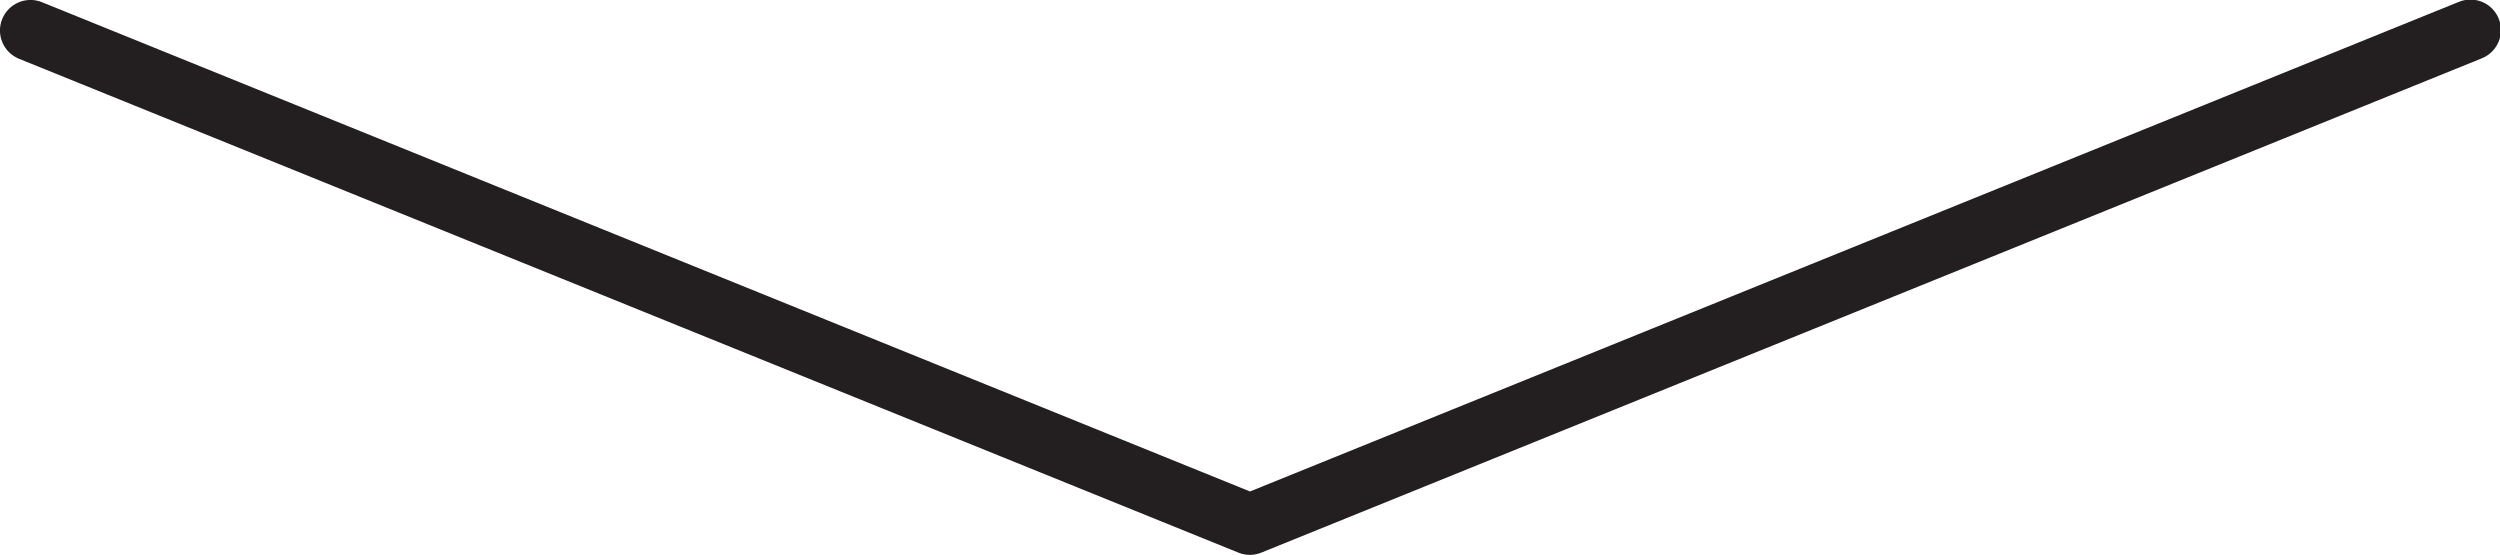
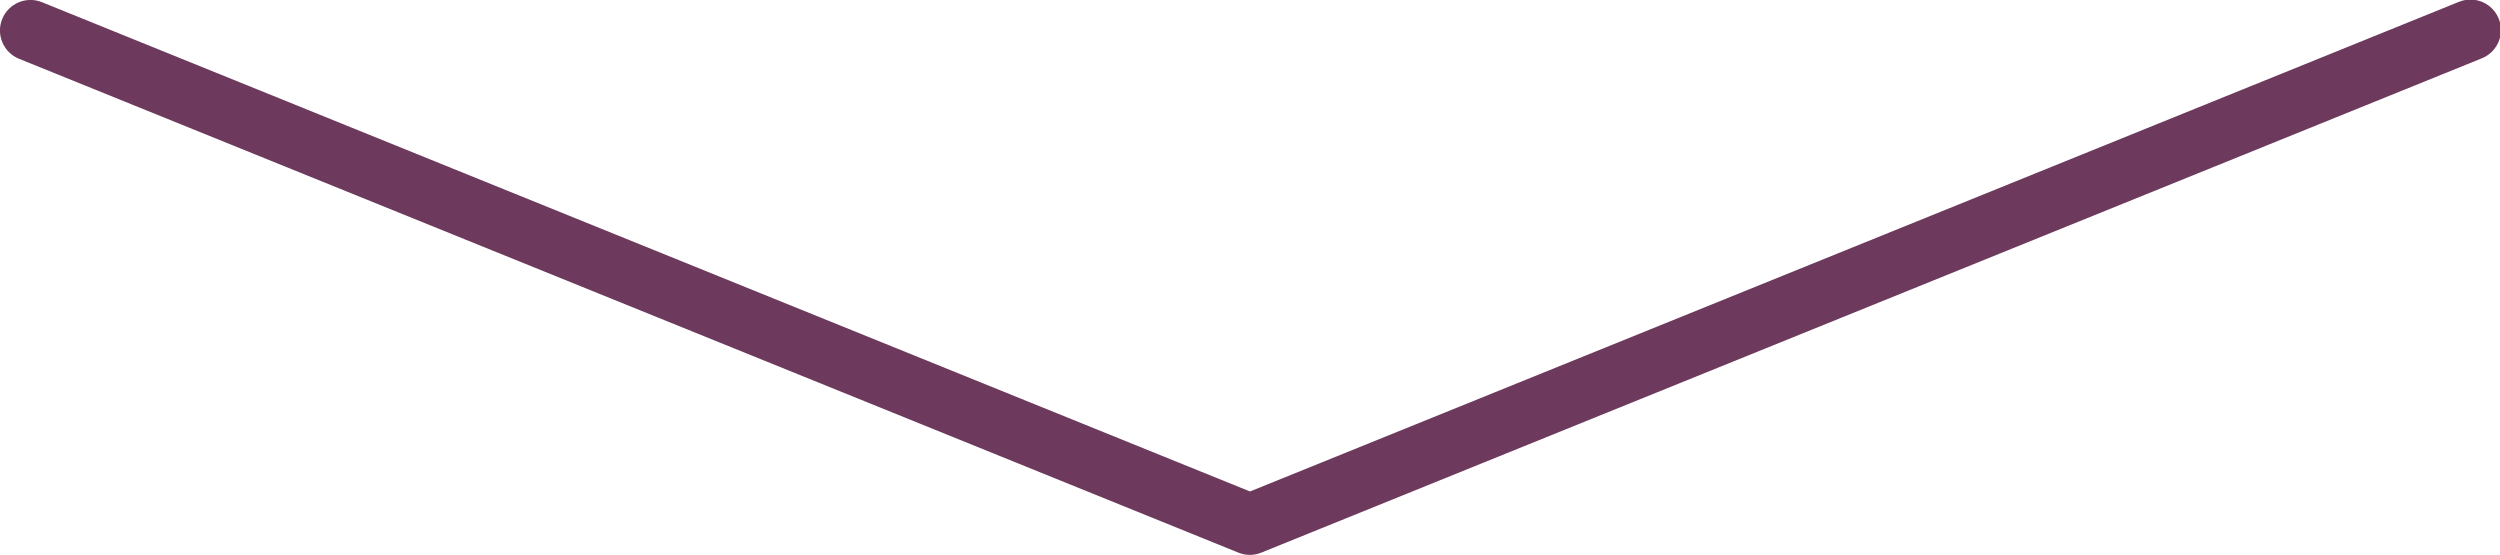
<svg xmlns="http://www.w3.org/2000/svg" id="arrow" viewBox="0 0 205 45.5">
-   <path id="ctaArrow" d="M102.5,45.5a2.5,2.5,0,0,1-.94-0.18L1.56,4.82A2.5,2.5,0,1,1,3.44.18L102.5,40.3,201.56,0.18a2.5,2.5,0,1,1,1.88,4.63l-100,40.5A2.5,2.5,0,0,1,102.5,45.5Z" style="fill:#231f20" />
+   <path id="ctaArrow" d="M102.5,45.5a2.5,2.5,0,0,1-.94-0.18L1.56,4.82A2.5,2.5,0,1,1,3.44.18L102.5,40.3,201.56,0.18a2.5,2.5,0,1,1,1.88,4.63l-100,40.5A2.5,2.5,0,0,1,102.5,45.5Z" style="fill:#6D3A5D" />
</svg>
